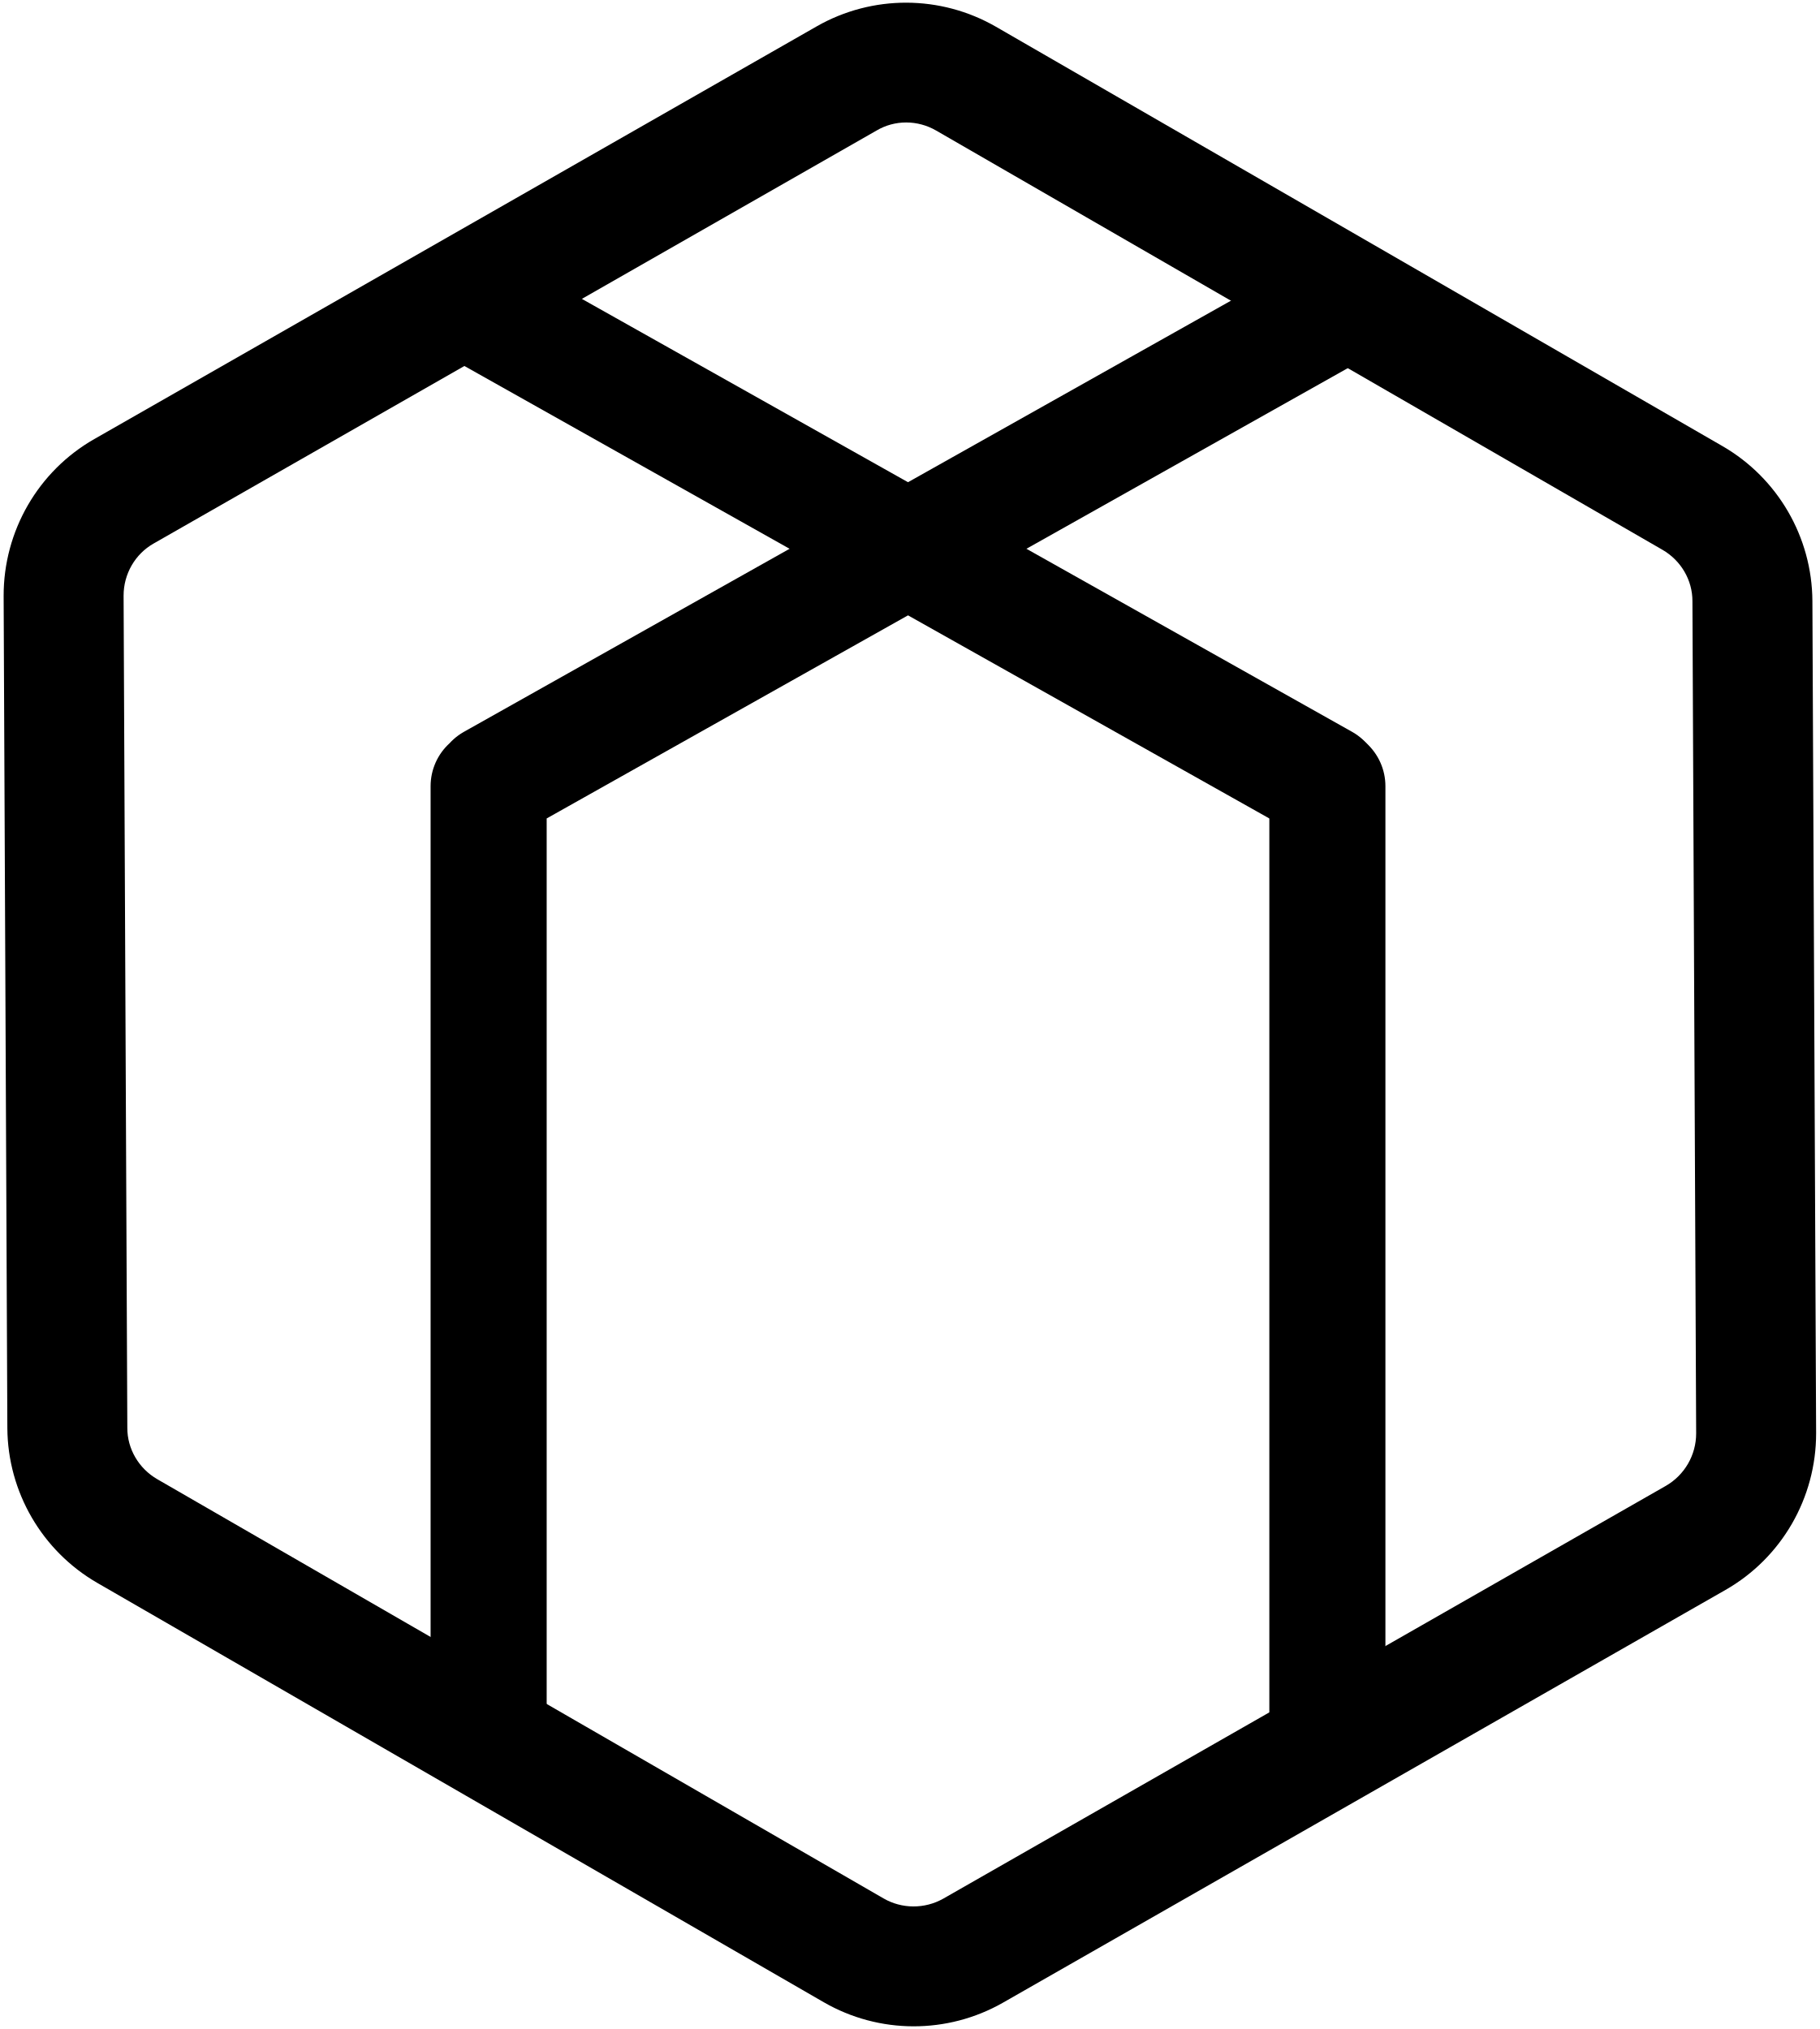
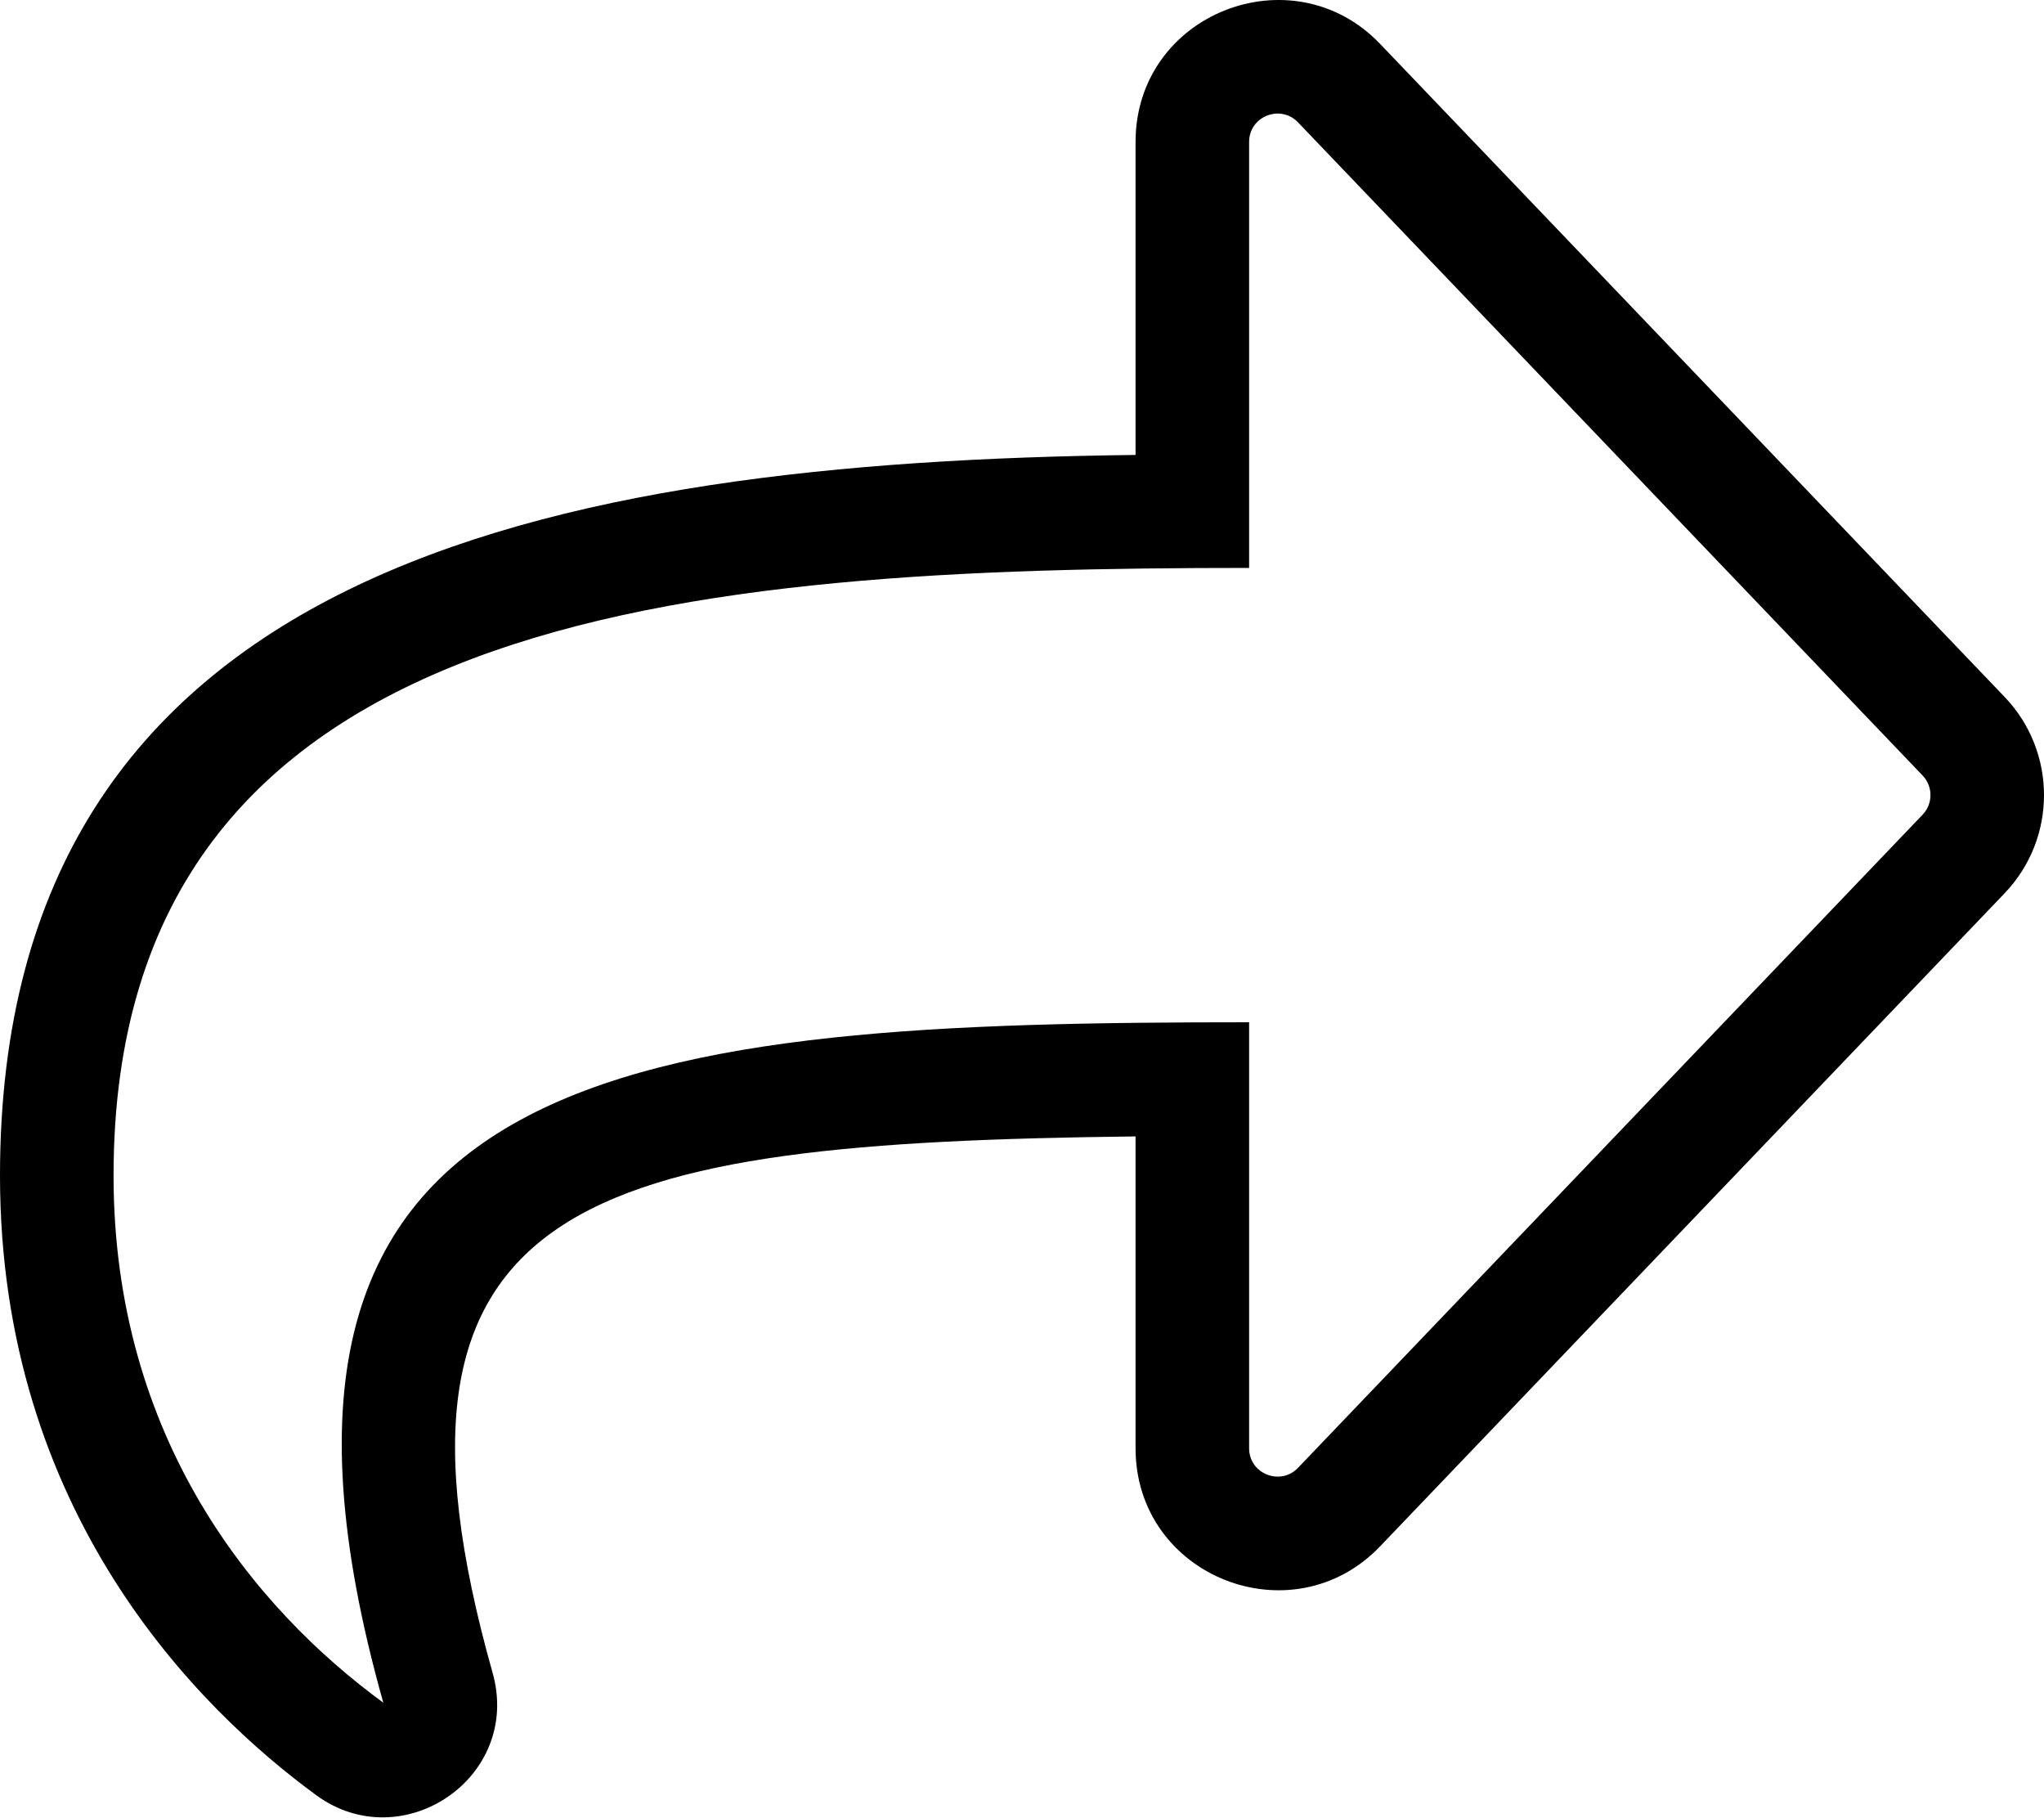
- <svg xmlns="http://www.w3.org/2000/svg" width="486" height="542" viewBox="0 0 486 542">
-   <g fill="none" fill-rule="evenodd" transform="translate(-114 -74)">
-     <path fill="#000" fill-rule="nonzero" d="M426.5,23.8 C417.9,9.1 402.1,0 385,0 L161,0 C143.9,0 128.1,9.1 119.5,23.8 L7.5,215.8 C-1.2,230.7 -1.2,249.2 7.5,264.2 L119.5,456.2 C128.1,470.9 143.9,480 161,480 L385,480 C402.1,480 417.9,470.9 426.5,456.2 L538.5,264.2 C547.2,249.3 547.2,230.8 538.5,215.8 L426.5,23.8 Z M510.8,248.1 L398.8,440.1 C395.9,445 390.6,448 385,448 L161,448 C155.3,448 150,445 147.2,440.1 L35.2,248.1 C32.3,243.1 32.3,236.9 35.2,232 L147.2,40 C150,35 155.3,32 161,32 L385,32 C390.7,32 396,35 398.8,39.9 L510.8,231.9 C513.7,236.9 513.7,243.1 510.8,248.1 Z" transform="rotate(30 119.067 449.246)" />
-     <g stroke="#000" stroke-linecap="round" stroke-linejoin="round" stroke-width="31" transform="translate(242 156)">
-       <path d="M226.5 128L226.5 382M2.5 128L2.5 382M228.5.5L3.5 127" />
-       <path d="M225.5,0.5 L0.5,127" transform="matrix(-1 0 0 1 226 0)" />
-     </g>
-   </g>
+ <svg xmlns="http://www.w3.org/2000/svg" viewBox="0 0 576 512">
+   <path d="M564.907 196.35L388.91 12.366C364.216-13.45 320 3.746 320 40.016v88.154C154.548 130.155 0 160.103 0 331.19c0 94.98 55.84 150.231 89.13 174.571 24.233 17.722 58.021-4.992 49.68-34.51C100.937 336.887 165.575 321.972 320 320.16V408c0 36.239 44.19 53.494 68.91 27.65l175.998-184c14.79-15.47 14.79-39.83-.001-55.3zm-23.127 33.18l-176 184c-4.933 5.16-13.78 1.73-13.78-5.53V288c-171.396 0-295.313 9.707-243.98 191.7C72 453.36 32 405.59 32 331.19 32 171.18 194.886 160 352 160V40c0-7.262 8.851-10.69 13.78-5.53l176 184a7.978 7.978 0 0 1 0 11.06z" />
</svg>
